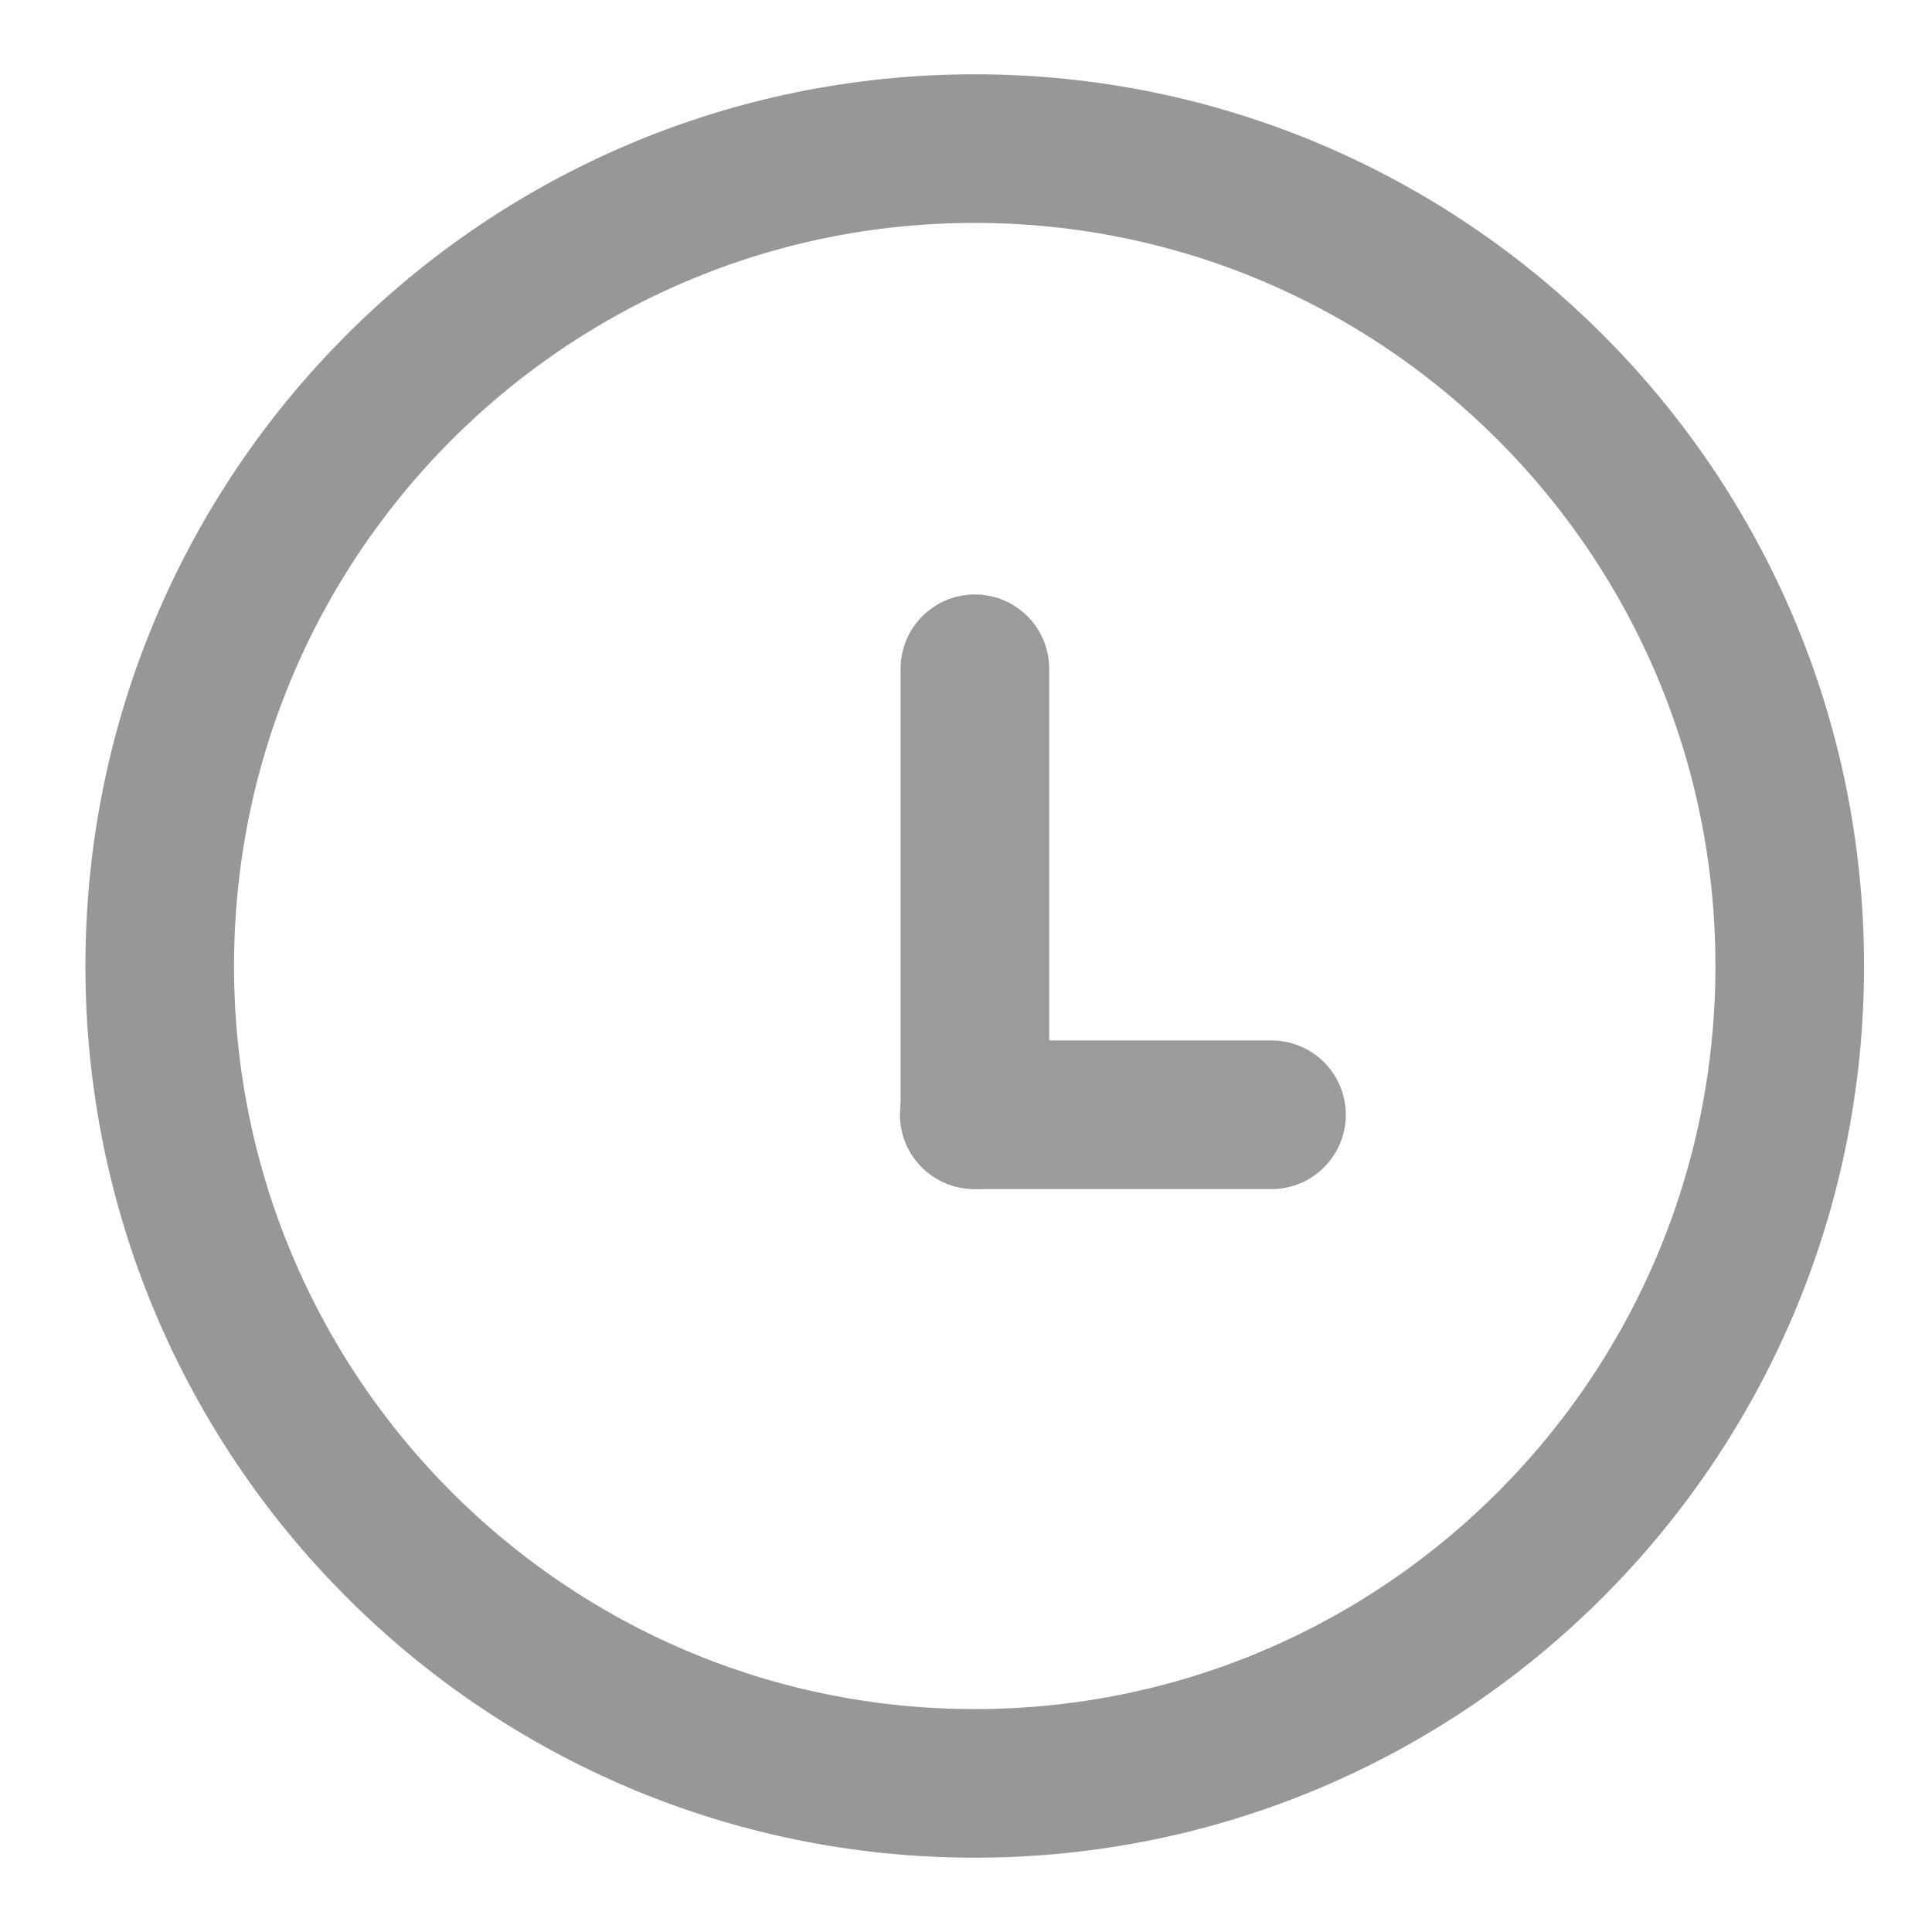
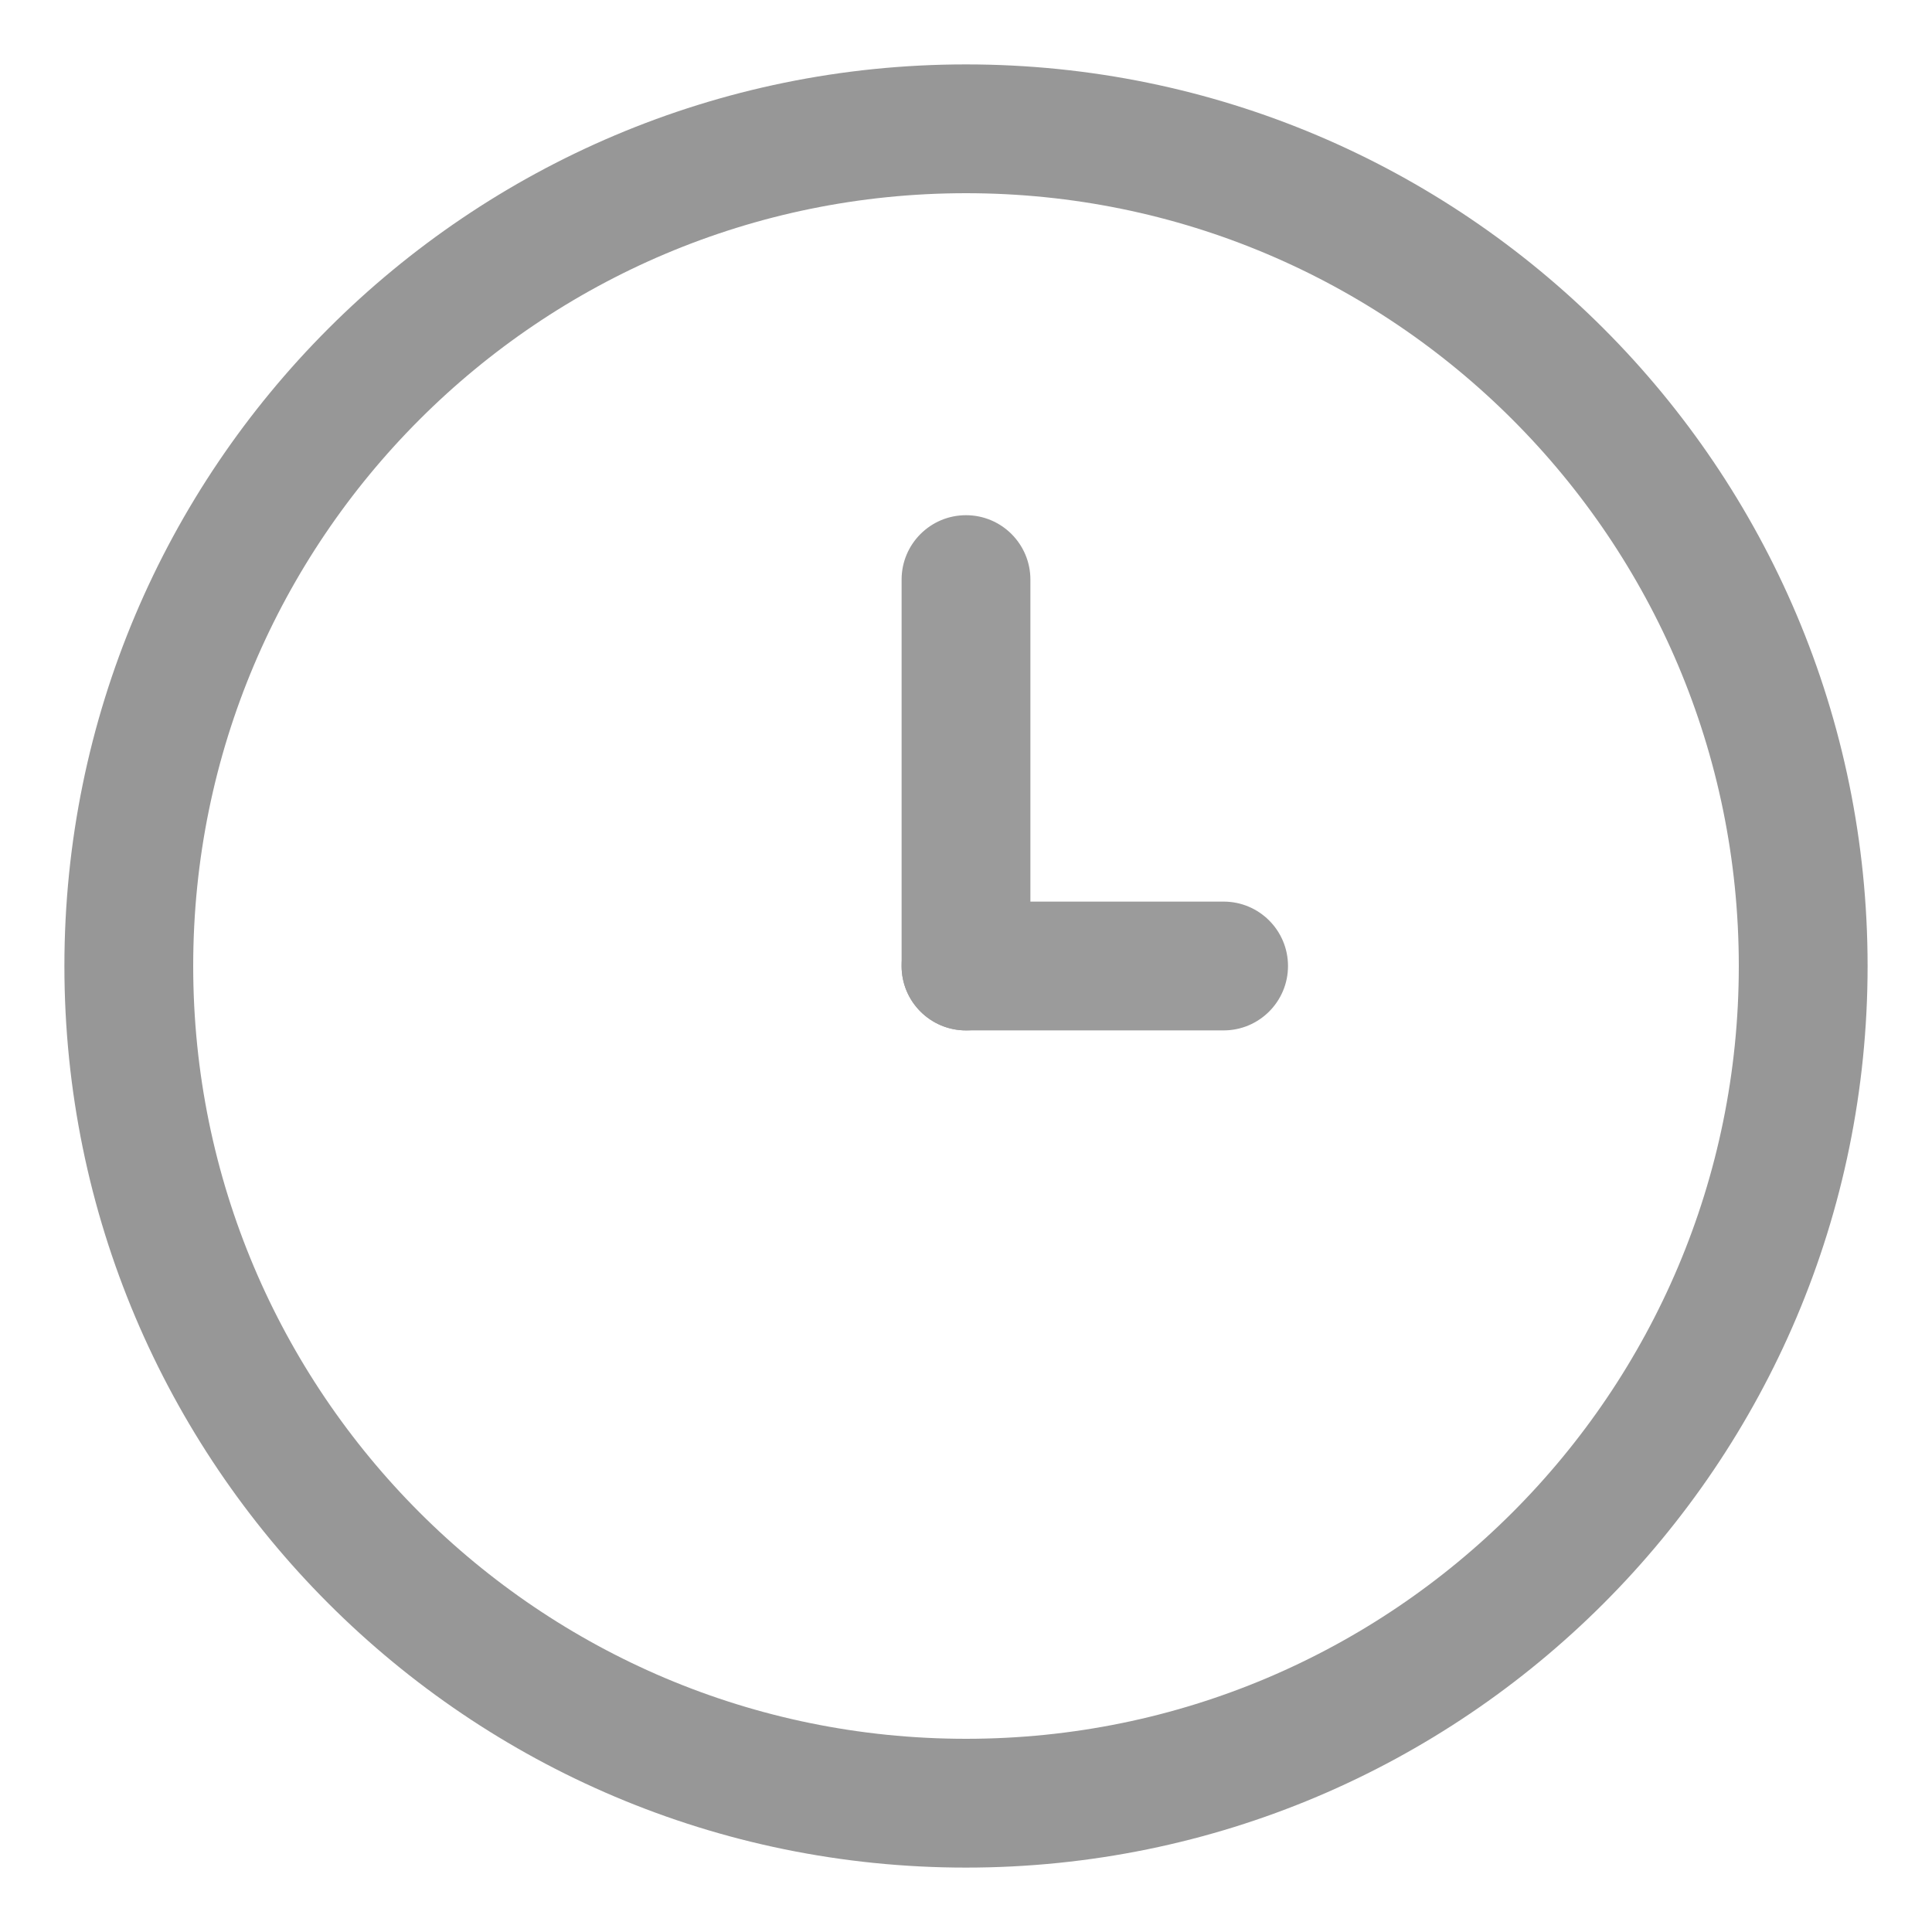
- <svg xmlns="http://www.w3.org/2000/svg" width="13px" height="13px" viewBox="0 0 13 13" version="1.1">
+ <svg xmlns="http://www.w3.org/2000/svg" width="15px" height="15px" viewBox="0 0 15 15" version="1.1">
  <defs />
-   <g id="Answer-selector" stroke="none" stroke-width="1" fill="none" fill-rule="evenodd">
-     <g id="selector-04" transform="translate(-317, -351)">
-       <g id="menu" transform="translate(153, 175)">
-         <g id="Time" transform="translate(143.5777, 177)">
-           <g id="Group-19" transform="translate(0.558651, 0)">
-             <g id="Group-5" transform="translate(20.93842, 0)">
-               <ellipse id="Oval-50" stroke="#979797" cx="5.484" cy="5.5" rx="5.484" ry="5.5" />
-               <rect id="Rectangle-675" fill="#9B9B9B" x="4.985" y="3" width="1" height="4" rx="0.5" />
-               <rect id="Rectangle-675" fill="#9B9B9B" transform="translate(6.480938, 6.5) rotate(-270) translate(-6.480938, -6.5) " x="5.982" y="5" width="1" height="3" rx="0.5" />
-             </g>
-           </g>
-         </g>
-       </g>
+   <g id="Page-1" stroke="none" stroke-width="1" fill="none" fill-rule="evenodd">
+     <g id="time" transform="translate(1, 1)">
+       <circle id="Oval-50" stroke="#979797" cx="6.5" cy="6.5" r="6.5" />
+       <rect id="Rectangle-675" fill="#9B9B9B" fill-rule="nonzero" x="6" y="3" width="1" height="4" rx="0.5" />
+       <rect id="Rectangle-675" fill="#9B9B9B" fill-rule="nonzero" transform="translate(7.5, 6.5) rotate(90) translate(-7.5, -6.5) " x="7" y="5" width="1" height="3" rx="0.5" />
    </g>
  </g>
</svg>
